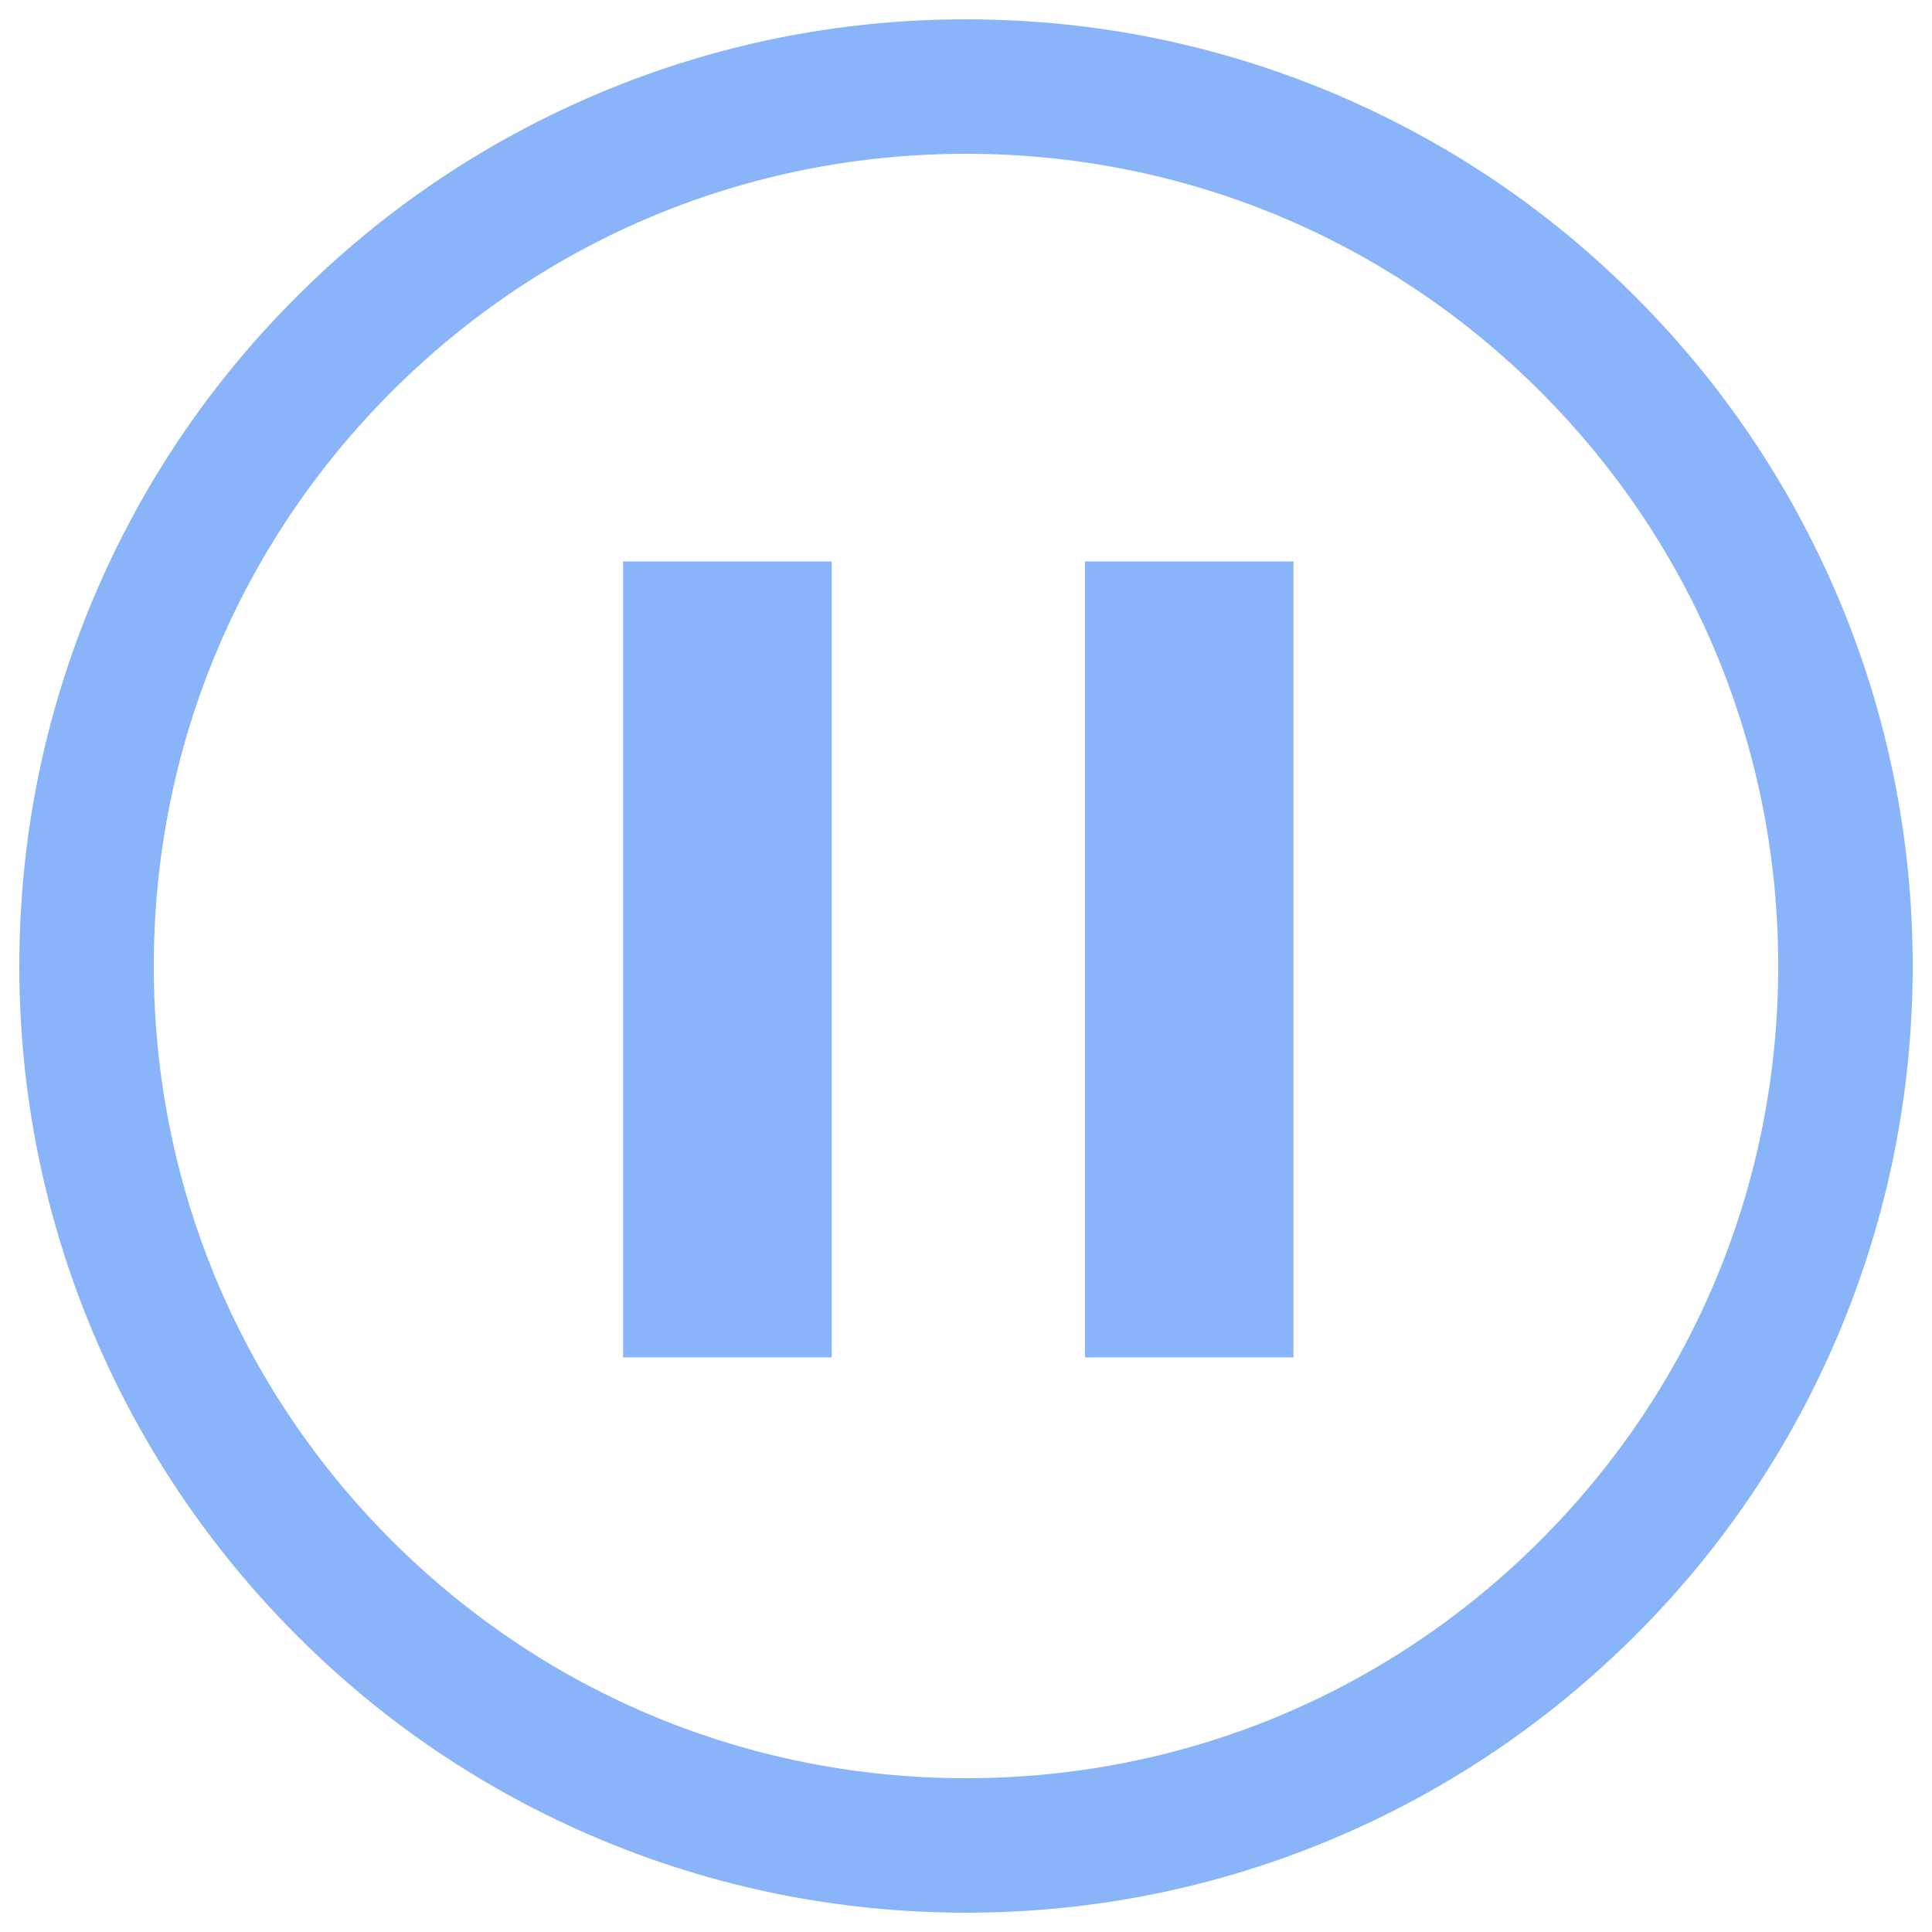
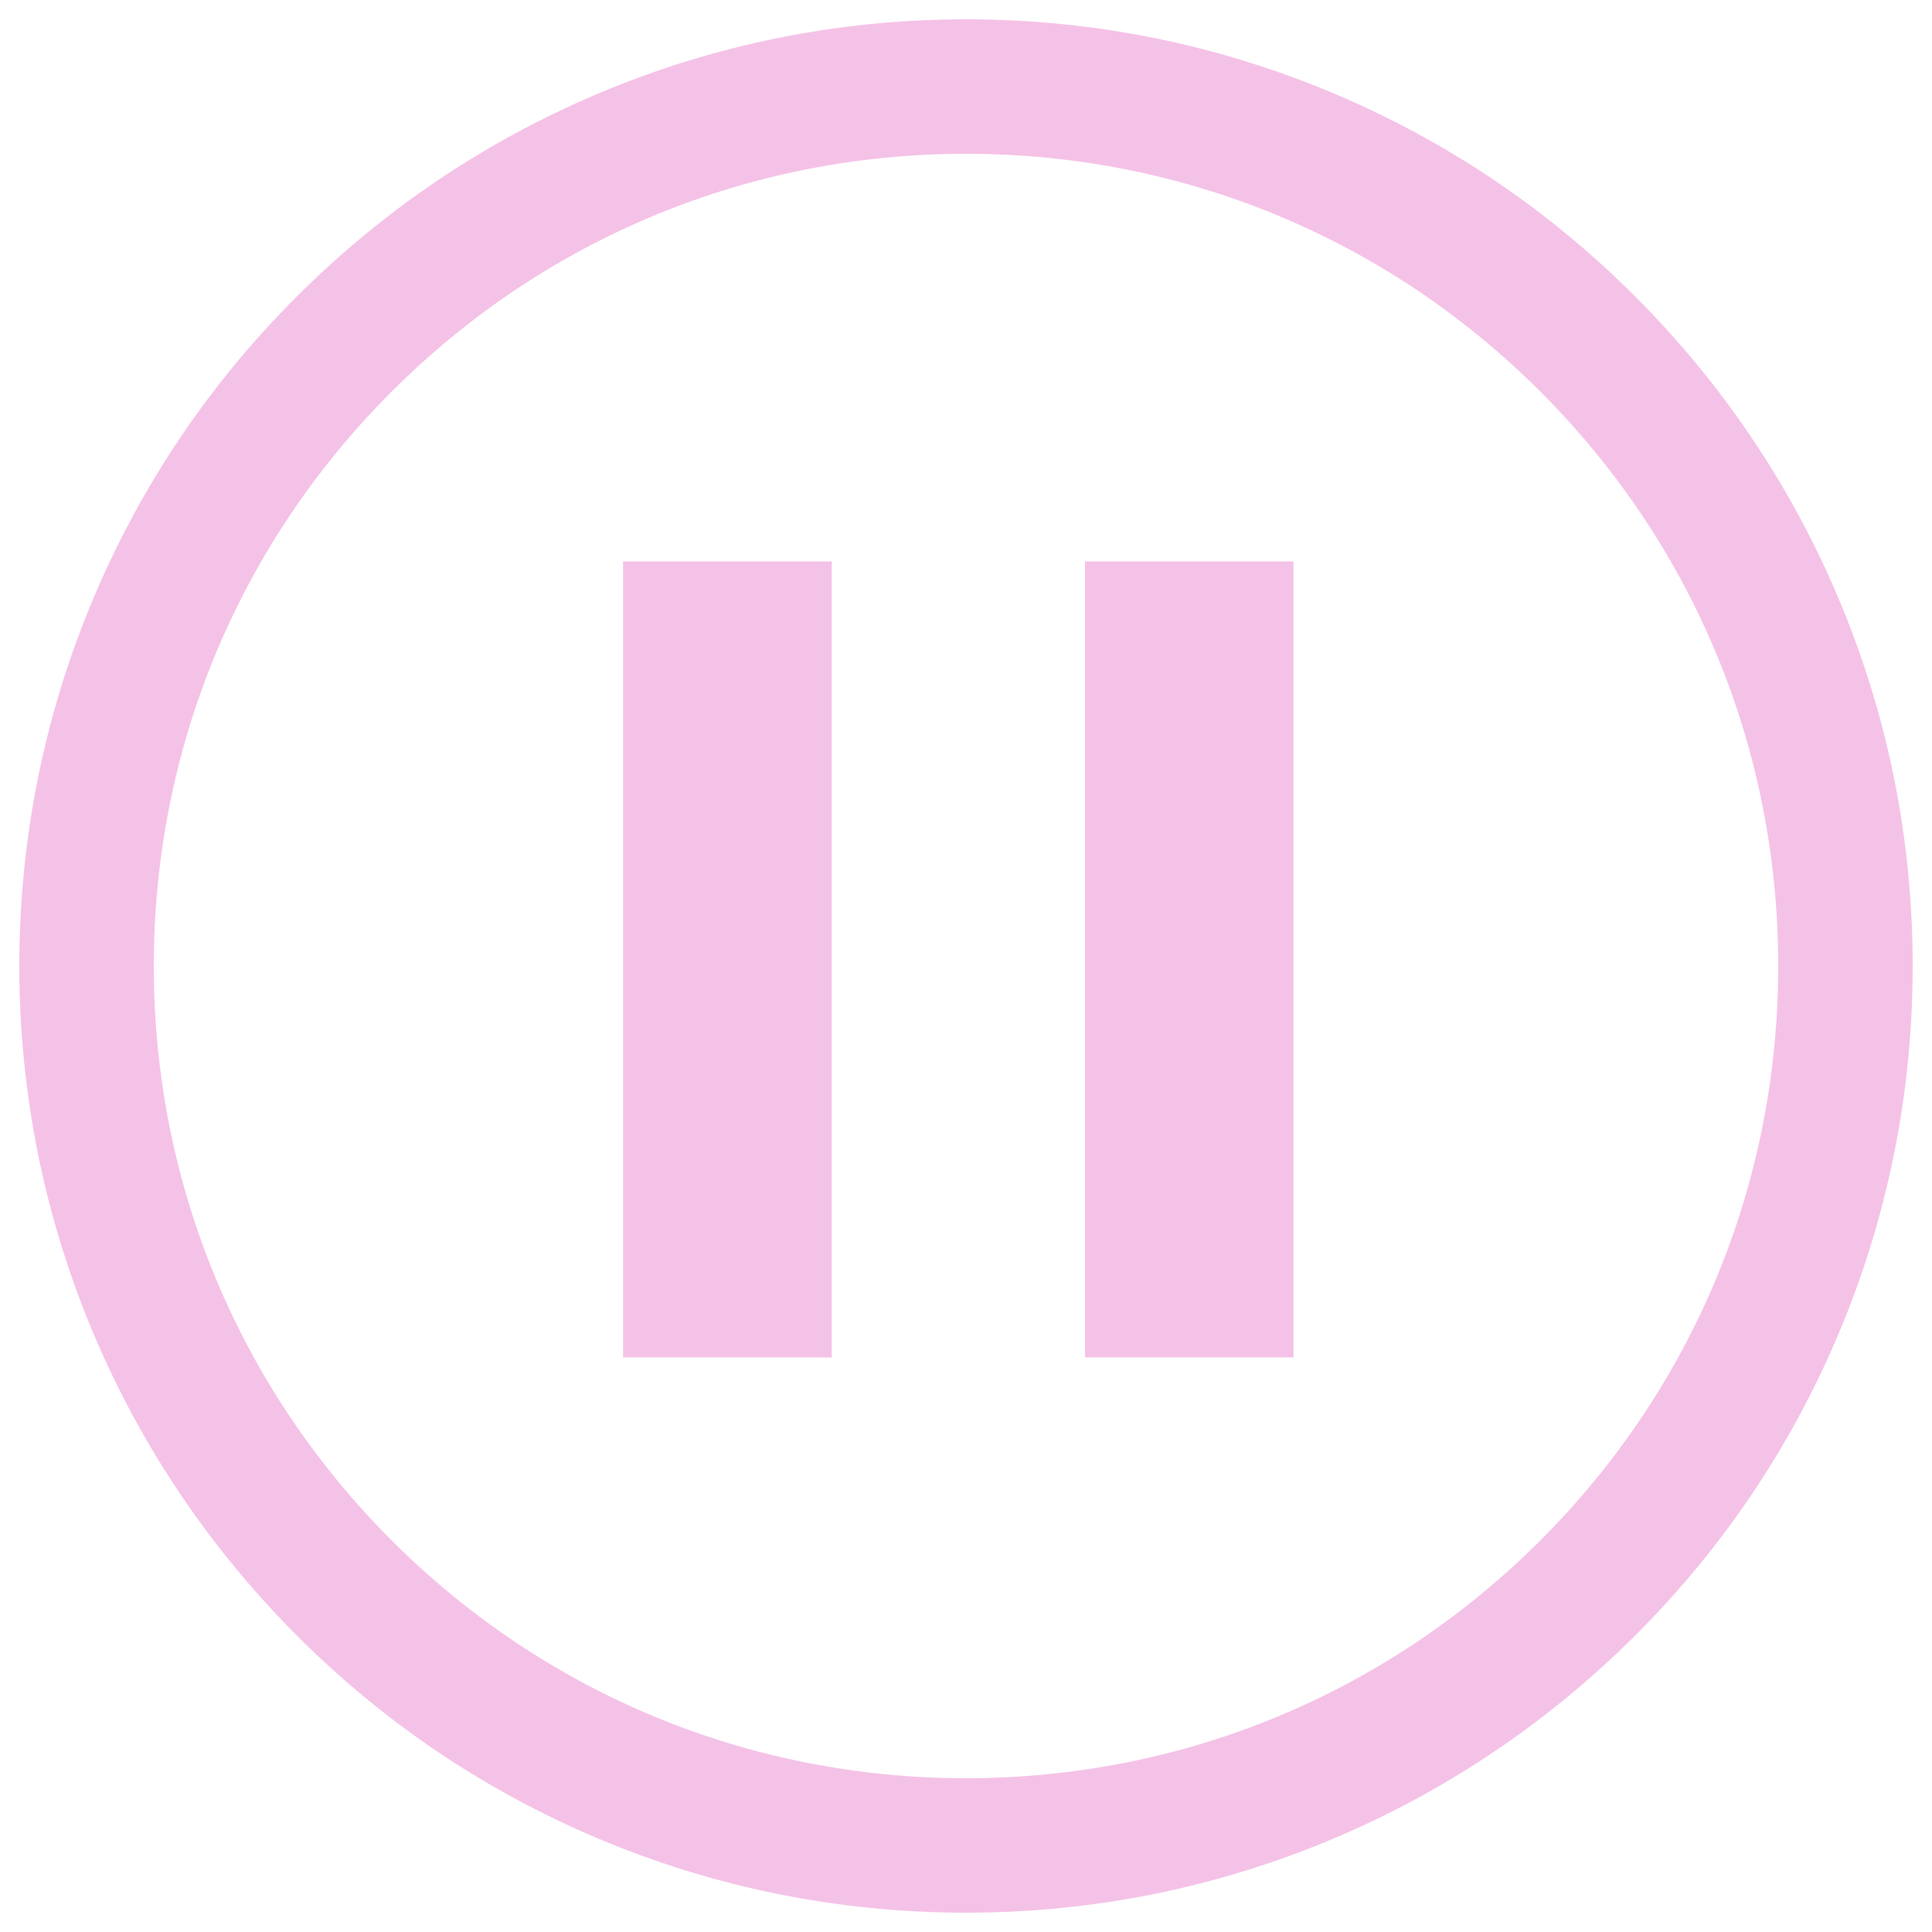
- <svg xmlns="http://www.w3.org/2000/svg" fill="#89b4fa" version="1.1" x="0px" y="0px" viewBox="0 0 1000 1000" enable-background="new 0 0 1000 1000" xml:space="preserve">
+ <svg xmlns="http://www.w3.org/2000/svg" fill="#f5c2e7" version="1.1" x="0px" y="0px" viewBox="0 0 1000 1000" enable-background="new 0 0 1000 1000" xml:space="preserve">
  <g>
    <path d="M500,990c-66.1,0-130.3-13-190.7-38.5c-58.4-24.7-110.8-60-155.7-105s-80.3-97.4-105-155.7C23,630.3,10,566.1,10,500c0-66.1,13-130.3,38.5-190.7c24.7-58.4,60-110.8,105-155.7c45-45,97.4-80.3,155.7-105C369.7,23,433.9,10,500,10c66.1,0,130.3,13,190.7,38.5c58.4,24.7,110.8,60,155.7,105c45,45,80.3,97.4,105,155.7C977,369.7,990,433.9,990,500c0,66.1-13,130.3-38.5,190.7c-24.7,58.4-60,110.8-105,155.7s-97.4,80.3-155.7,105C630.3,977,566.1,990,500,990z M500,79.6c-112.3,0-217.9,43.7-297.3,123.1C123.3,282.1,79.6,387.7,79.6,500s43.7,217.9,123.1,297.3c79.4,79.4,185,123.1,297.3,123.1c112.3,0,217.9-43.7,297.3-123.1c79.4-79.4,123.1-185,123.1-297.3s-43.7-217.9-123.1-297.3C717.9,123.3,612.3,79.6,500,79.6z" />
    <path d="M322.5,290.6h108v412h-108V290.6z" />
    <path d="M561.6,290.6h107.9v412H561.6V290.6z" />
  </g>
</svg>
